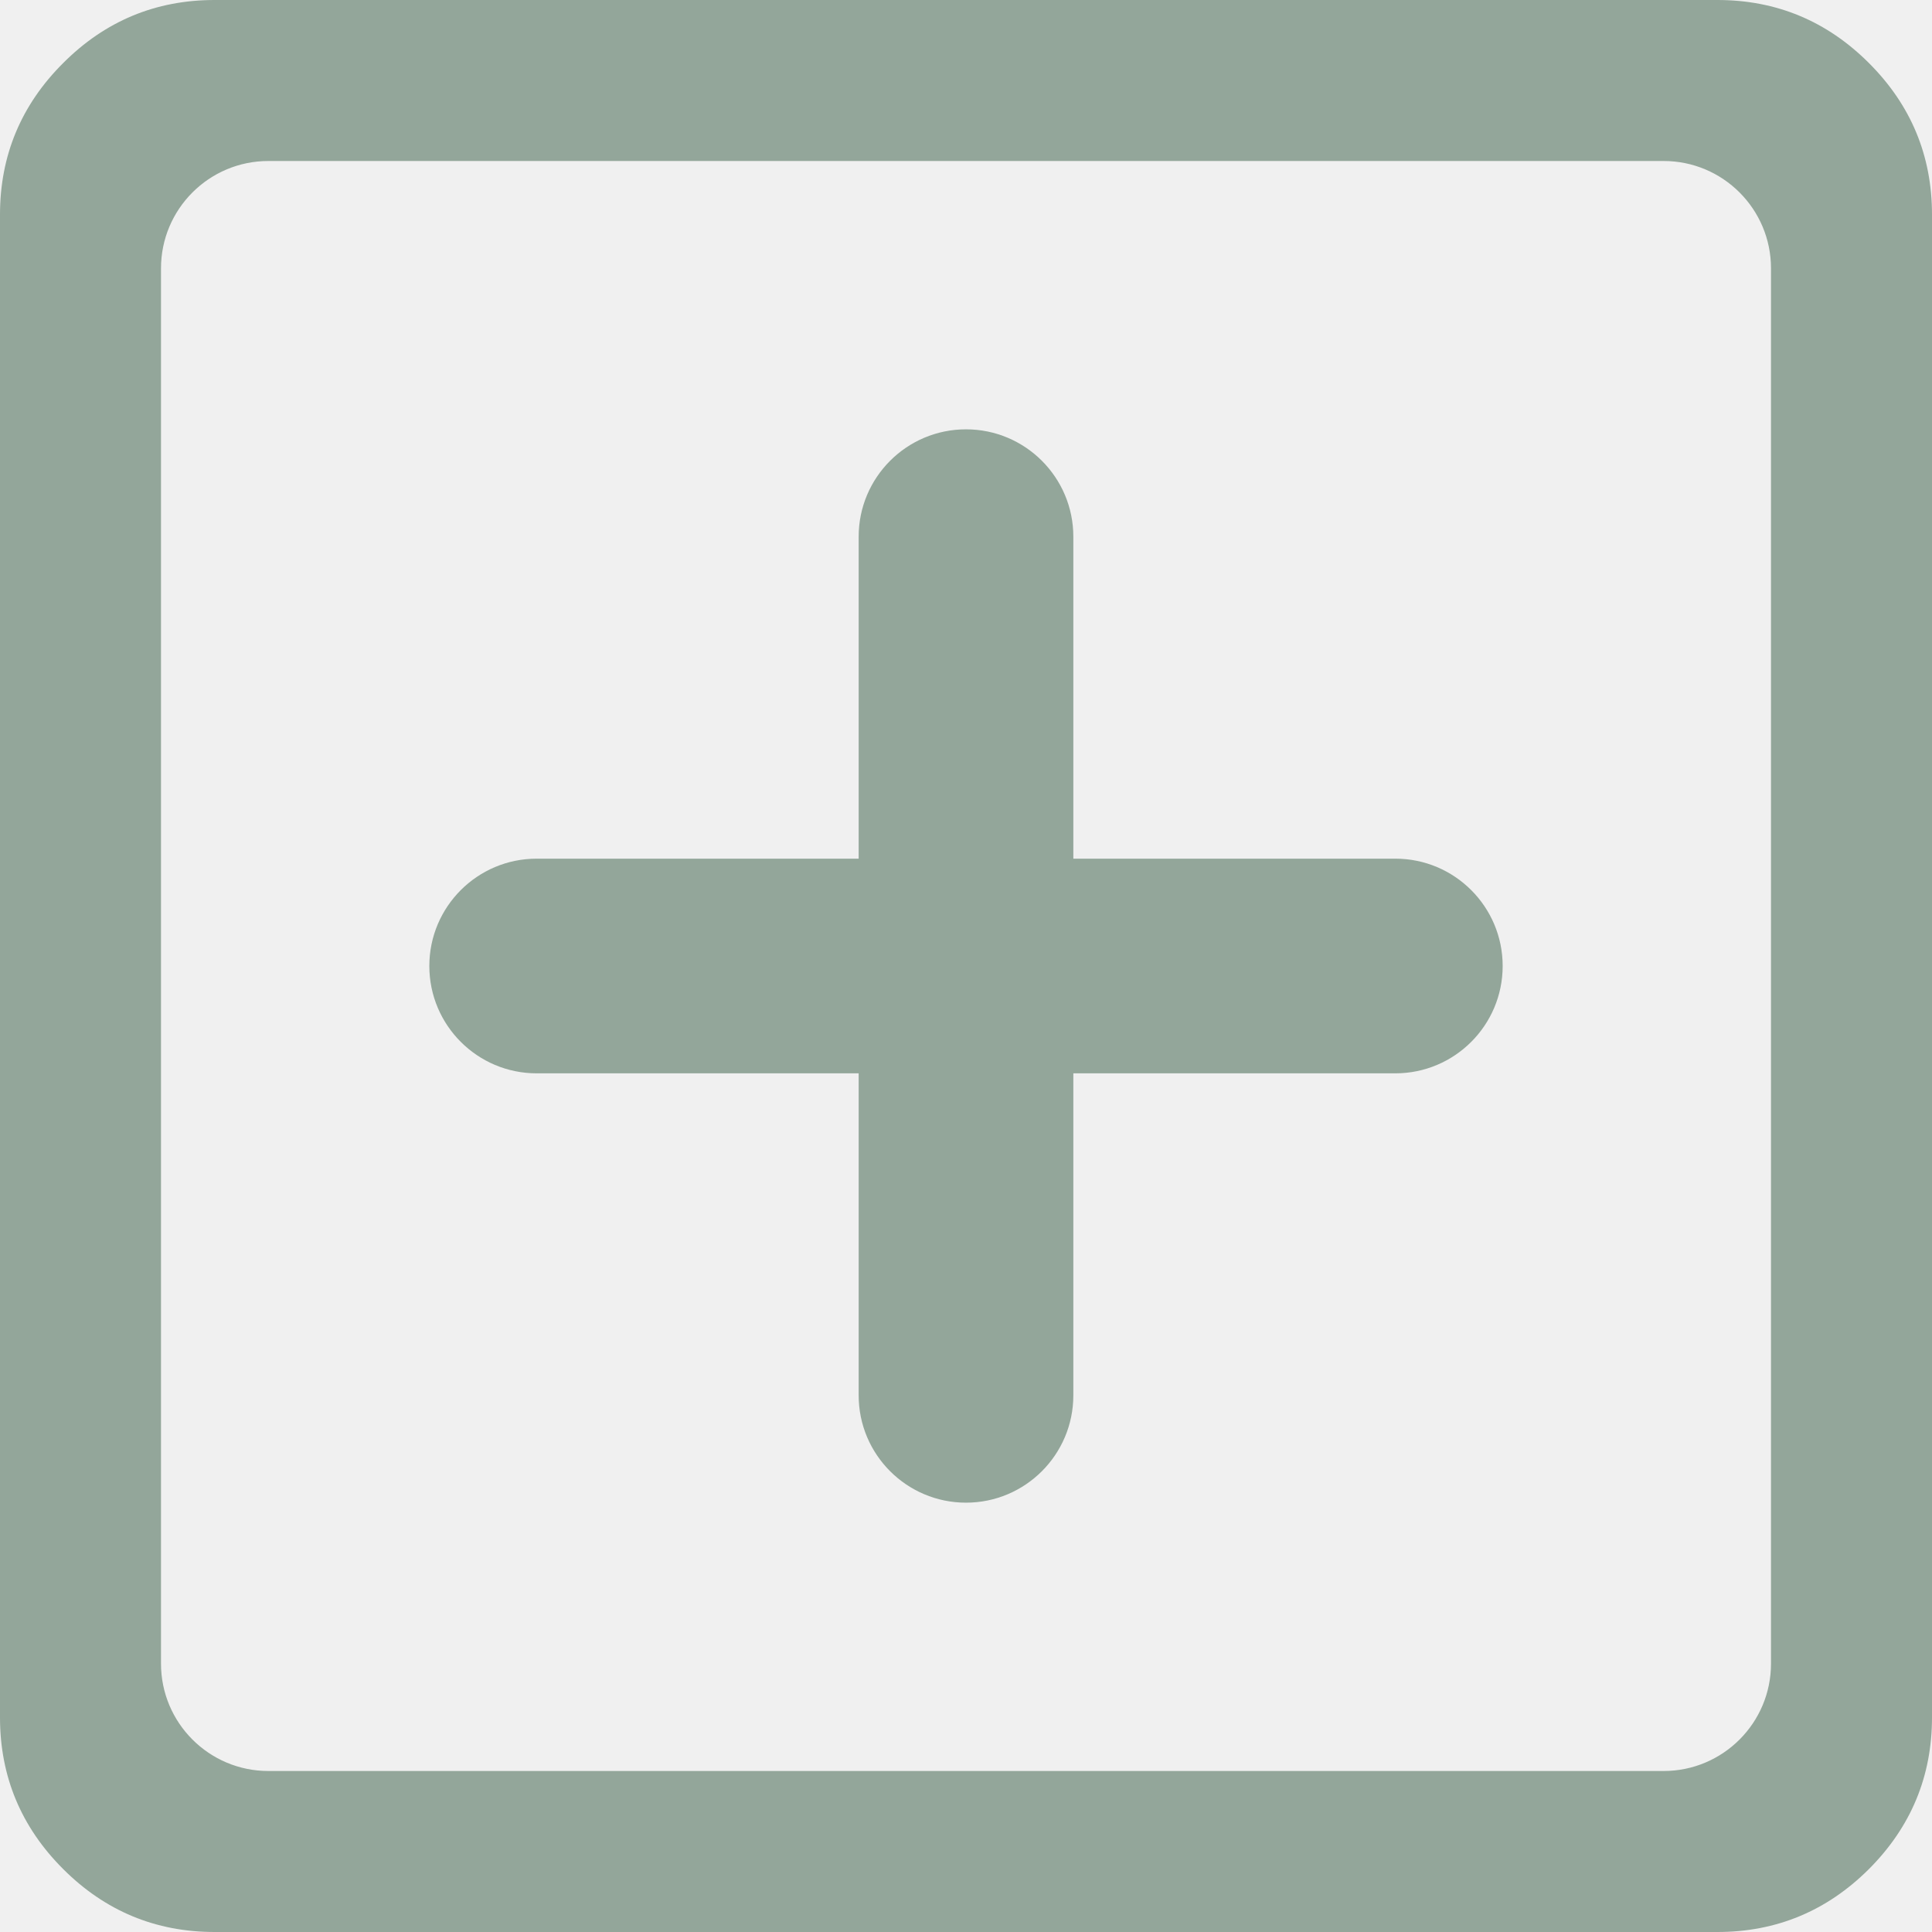
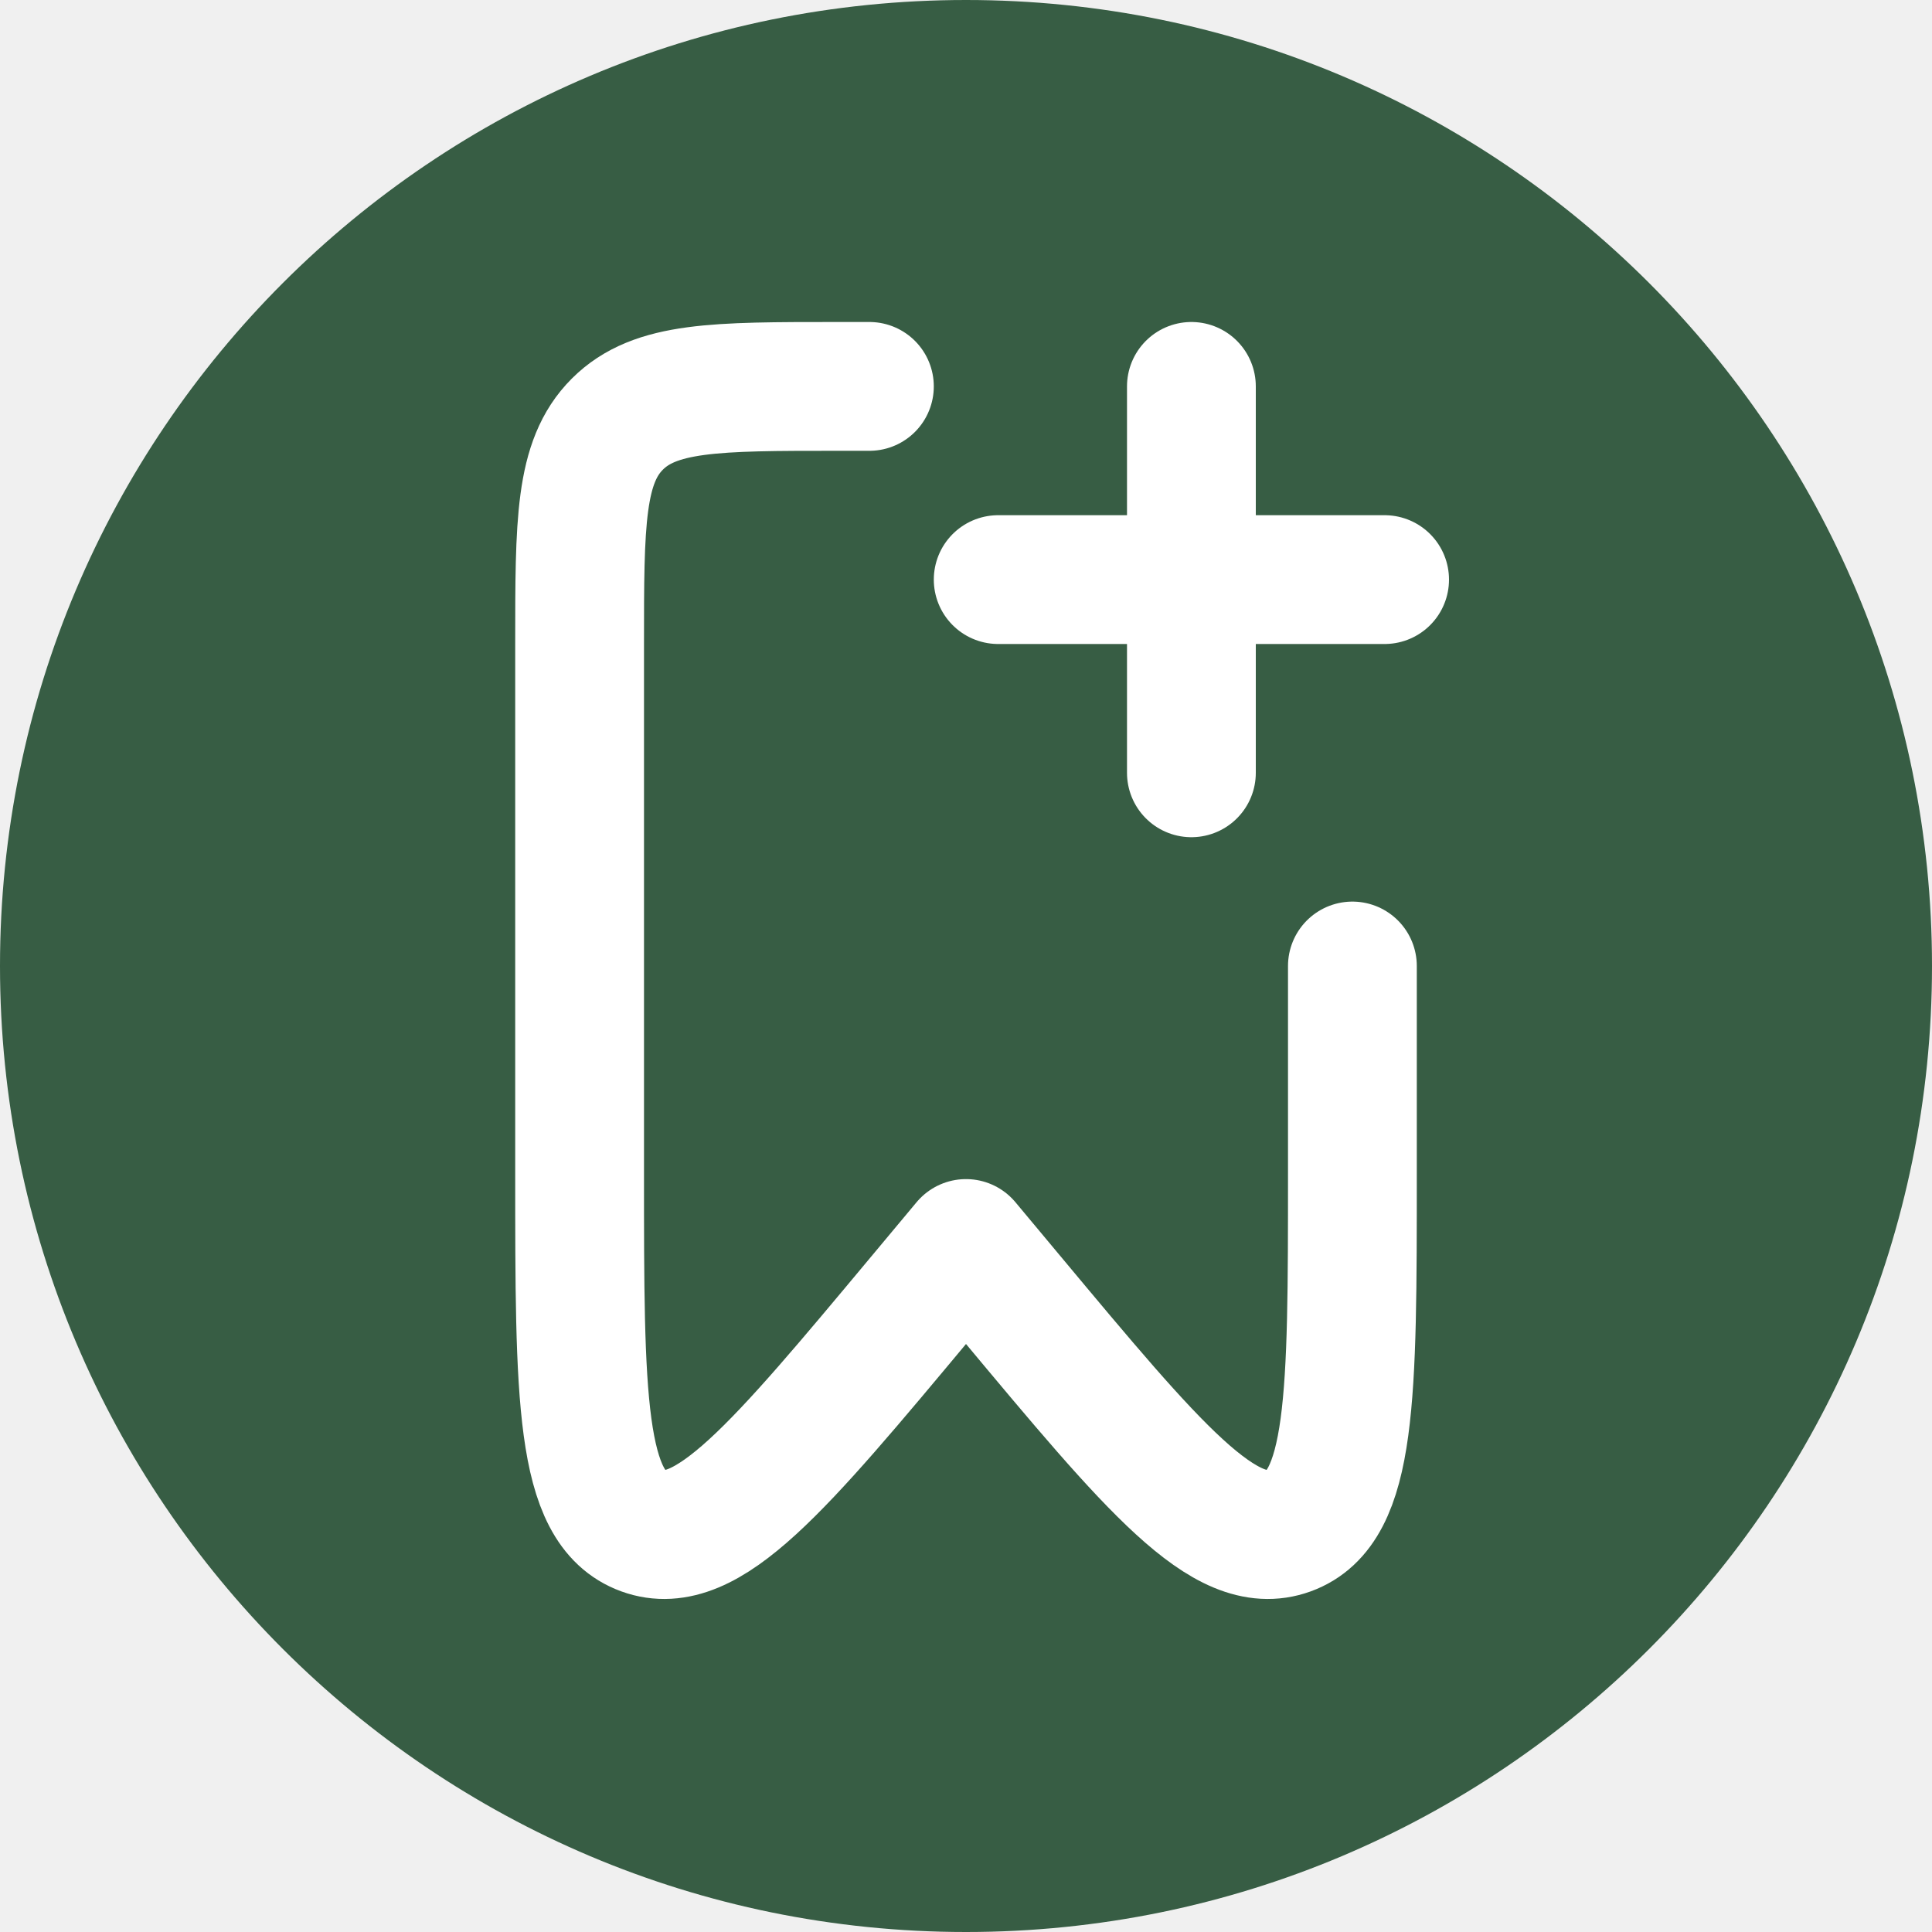
- <svg xmlns="http://www.w3.org/2000/svg" width="18" height="18" viewBox="0 0 18 18" fill="none">
-   <path d="M8 13C8 13.552 8.448 14 9 14V14C9.552 14 10 13.552 10 13V10H13C13.552 10 14 9.552 14 9V9C14 8.448 13.552 8 13 8H10V5C10 4.448 9.552 4 9 4V4C8.448 4 8 4.448 8 5V8H5C4.448 8 4 8.448 4 9V9C4 9.552 4.448 10 5 10H8V13ZM2 18C1.45 18 0.979 17.804 0.588 17.413C0.196 17.021 0 16.55 0 16V2C0 1.45 0.196 0.979 0.588 0.588C0.979 0.196 1.45 0 2 0H16C16.55 0 17.021 0.196 17.413 0.588C17.804 0.979 18 1.45 18 2V16C18 16.55 17.804 17.021 17.413 17.413C17.021 17.804 16.55 18 16 18H2ZM1.5 15.5C1.5 16.052 1.948 16.5 2.5 16.5H15.5C16.052 16.5 16.5 16.052 16.5 15.5V2.5C16.5 1.948 16.052 1.5 15.5 1.5H2.5C1.948 1.5 1.5 1.948 1.5 2.5V15.5Z" fill="#375D44" fill-opacity="0.5" />
+ <svg xmlns="http://www.w3.org/2000/svg" width="30" height="30" viewBox="0 0 30 30" fill="none">
+   <circle cx="15" cy="15" r="15" fill="#375D44" />
+   <mask id="mask0_604_27862" style="mask-type:luminance" maskUnits="userSpaceOnUse" x="3" y="3" width="24" height="24">
+     <path d="M27 3H3V27H27V3Z" fill="white" />
+   </mask>
+   <g mask="url(#mask0_604_27862)">
+     <path d="M13.5 6H13C11.114 6 10.172 6 9.586 6.586C9 7.172 9 8.114 9 10V18.222C9 21.683 9 23.413 9.989 23.771C10.978 24.13 12.086 22.801 14.303 20.144L15 19.309L15.697 20.144C17.914 22.801 19.022 24.13 20.011 23.771C21 23.413 21 21.683 21 18.222V15" stroke="white" stroke-width="2" stroke-linecap="round" stroke-linejoin="round" />
+     <path d="M18.5 6V12M21.5 9H18.5H15.5" stroke="white" stroke-width="2" stroke-linecap="round" />
+   </g>
</svg>
